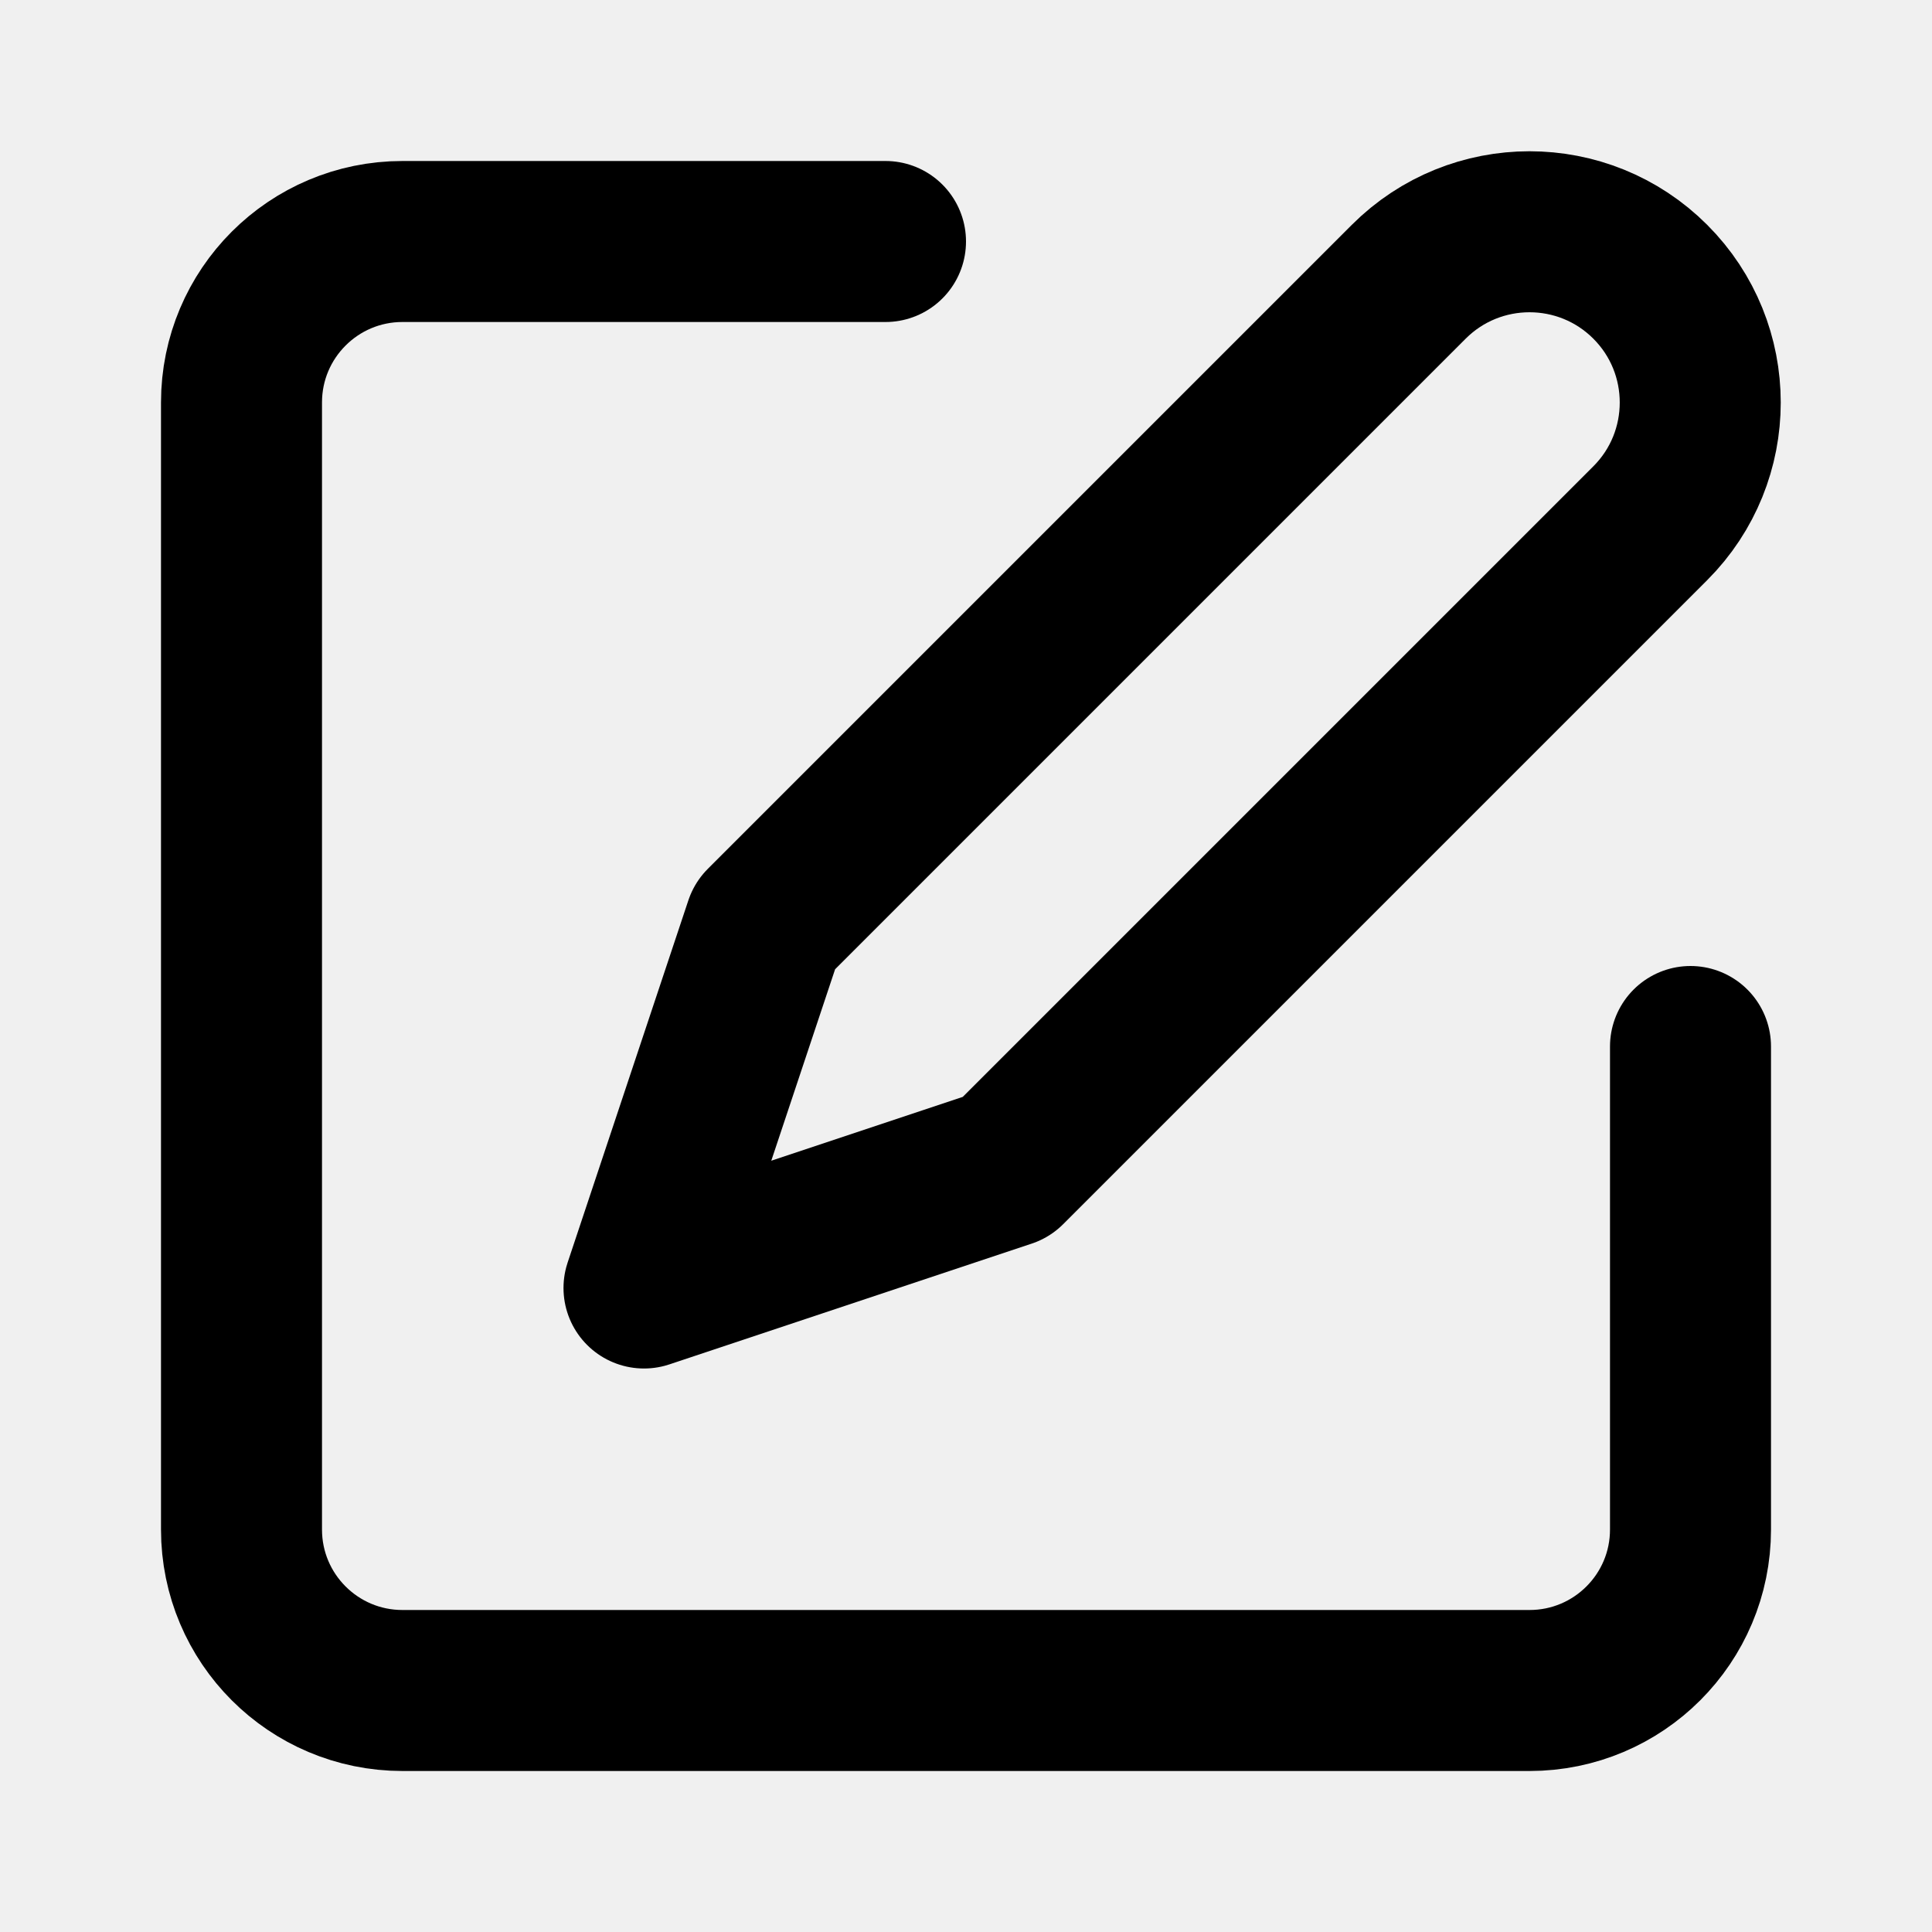
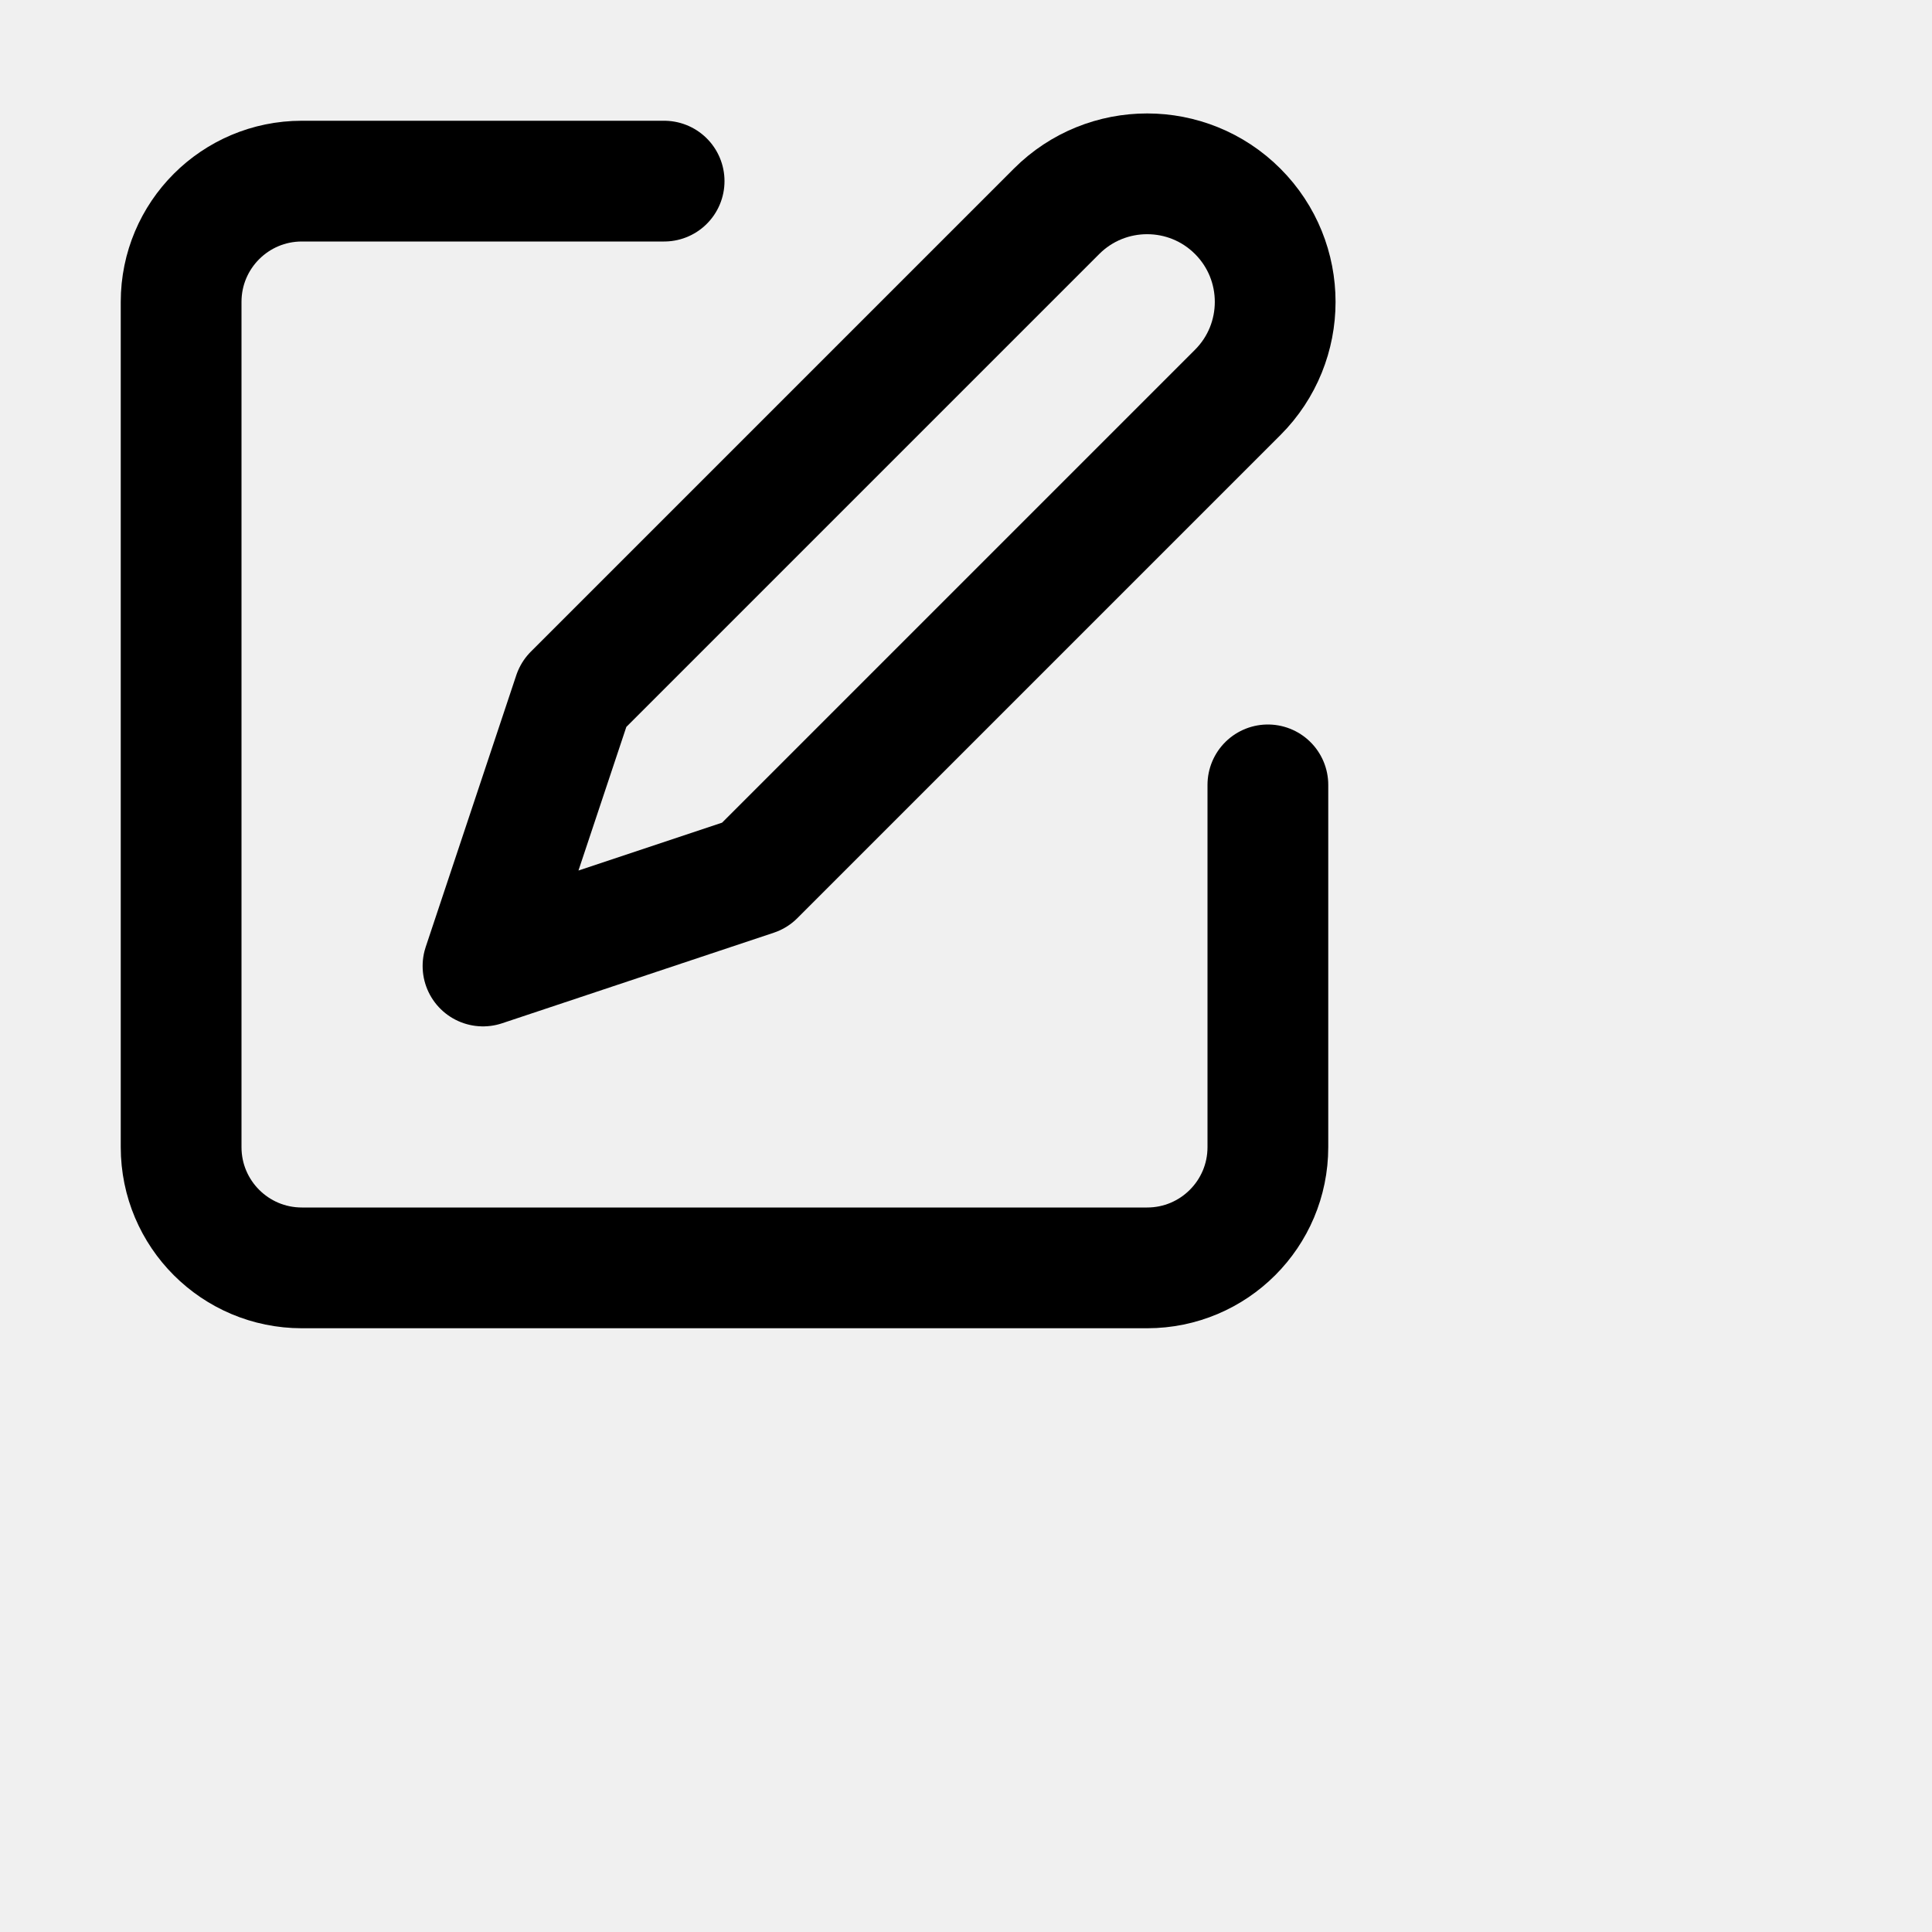
- <svg xmlns="http://www.w3.org/2000/svg" fill="none" height="24" viewBox="0 0 24 24" width="24">
+ <svg xmlns="http://www.w3.org/2000/svg" fill="none" height="32" viewBox="0 0 32 32" width="32">
  <g stroke="#000" stroke-linecap="round" stroke-linejoin="round" stroke-width="2">
    <path d="m11 3h-6c-1.105 0-2 .895-2 2v14c0 1.105.895 2 2 2h14c1.105 0 2-.895 2-2v-6" />
    <path d="m9.5 11.5 8-8c.828-.828 2.172-.828 3 0s.828 2.172 0 3l-8 8-4.5 1.5z" />
  </g>
  <defs>
    <style>
            @media (prefers-color-scheme: dark) {
                path {
                    fill: white;
                }
            }
        </style>
  </defs>
</svg>
